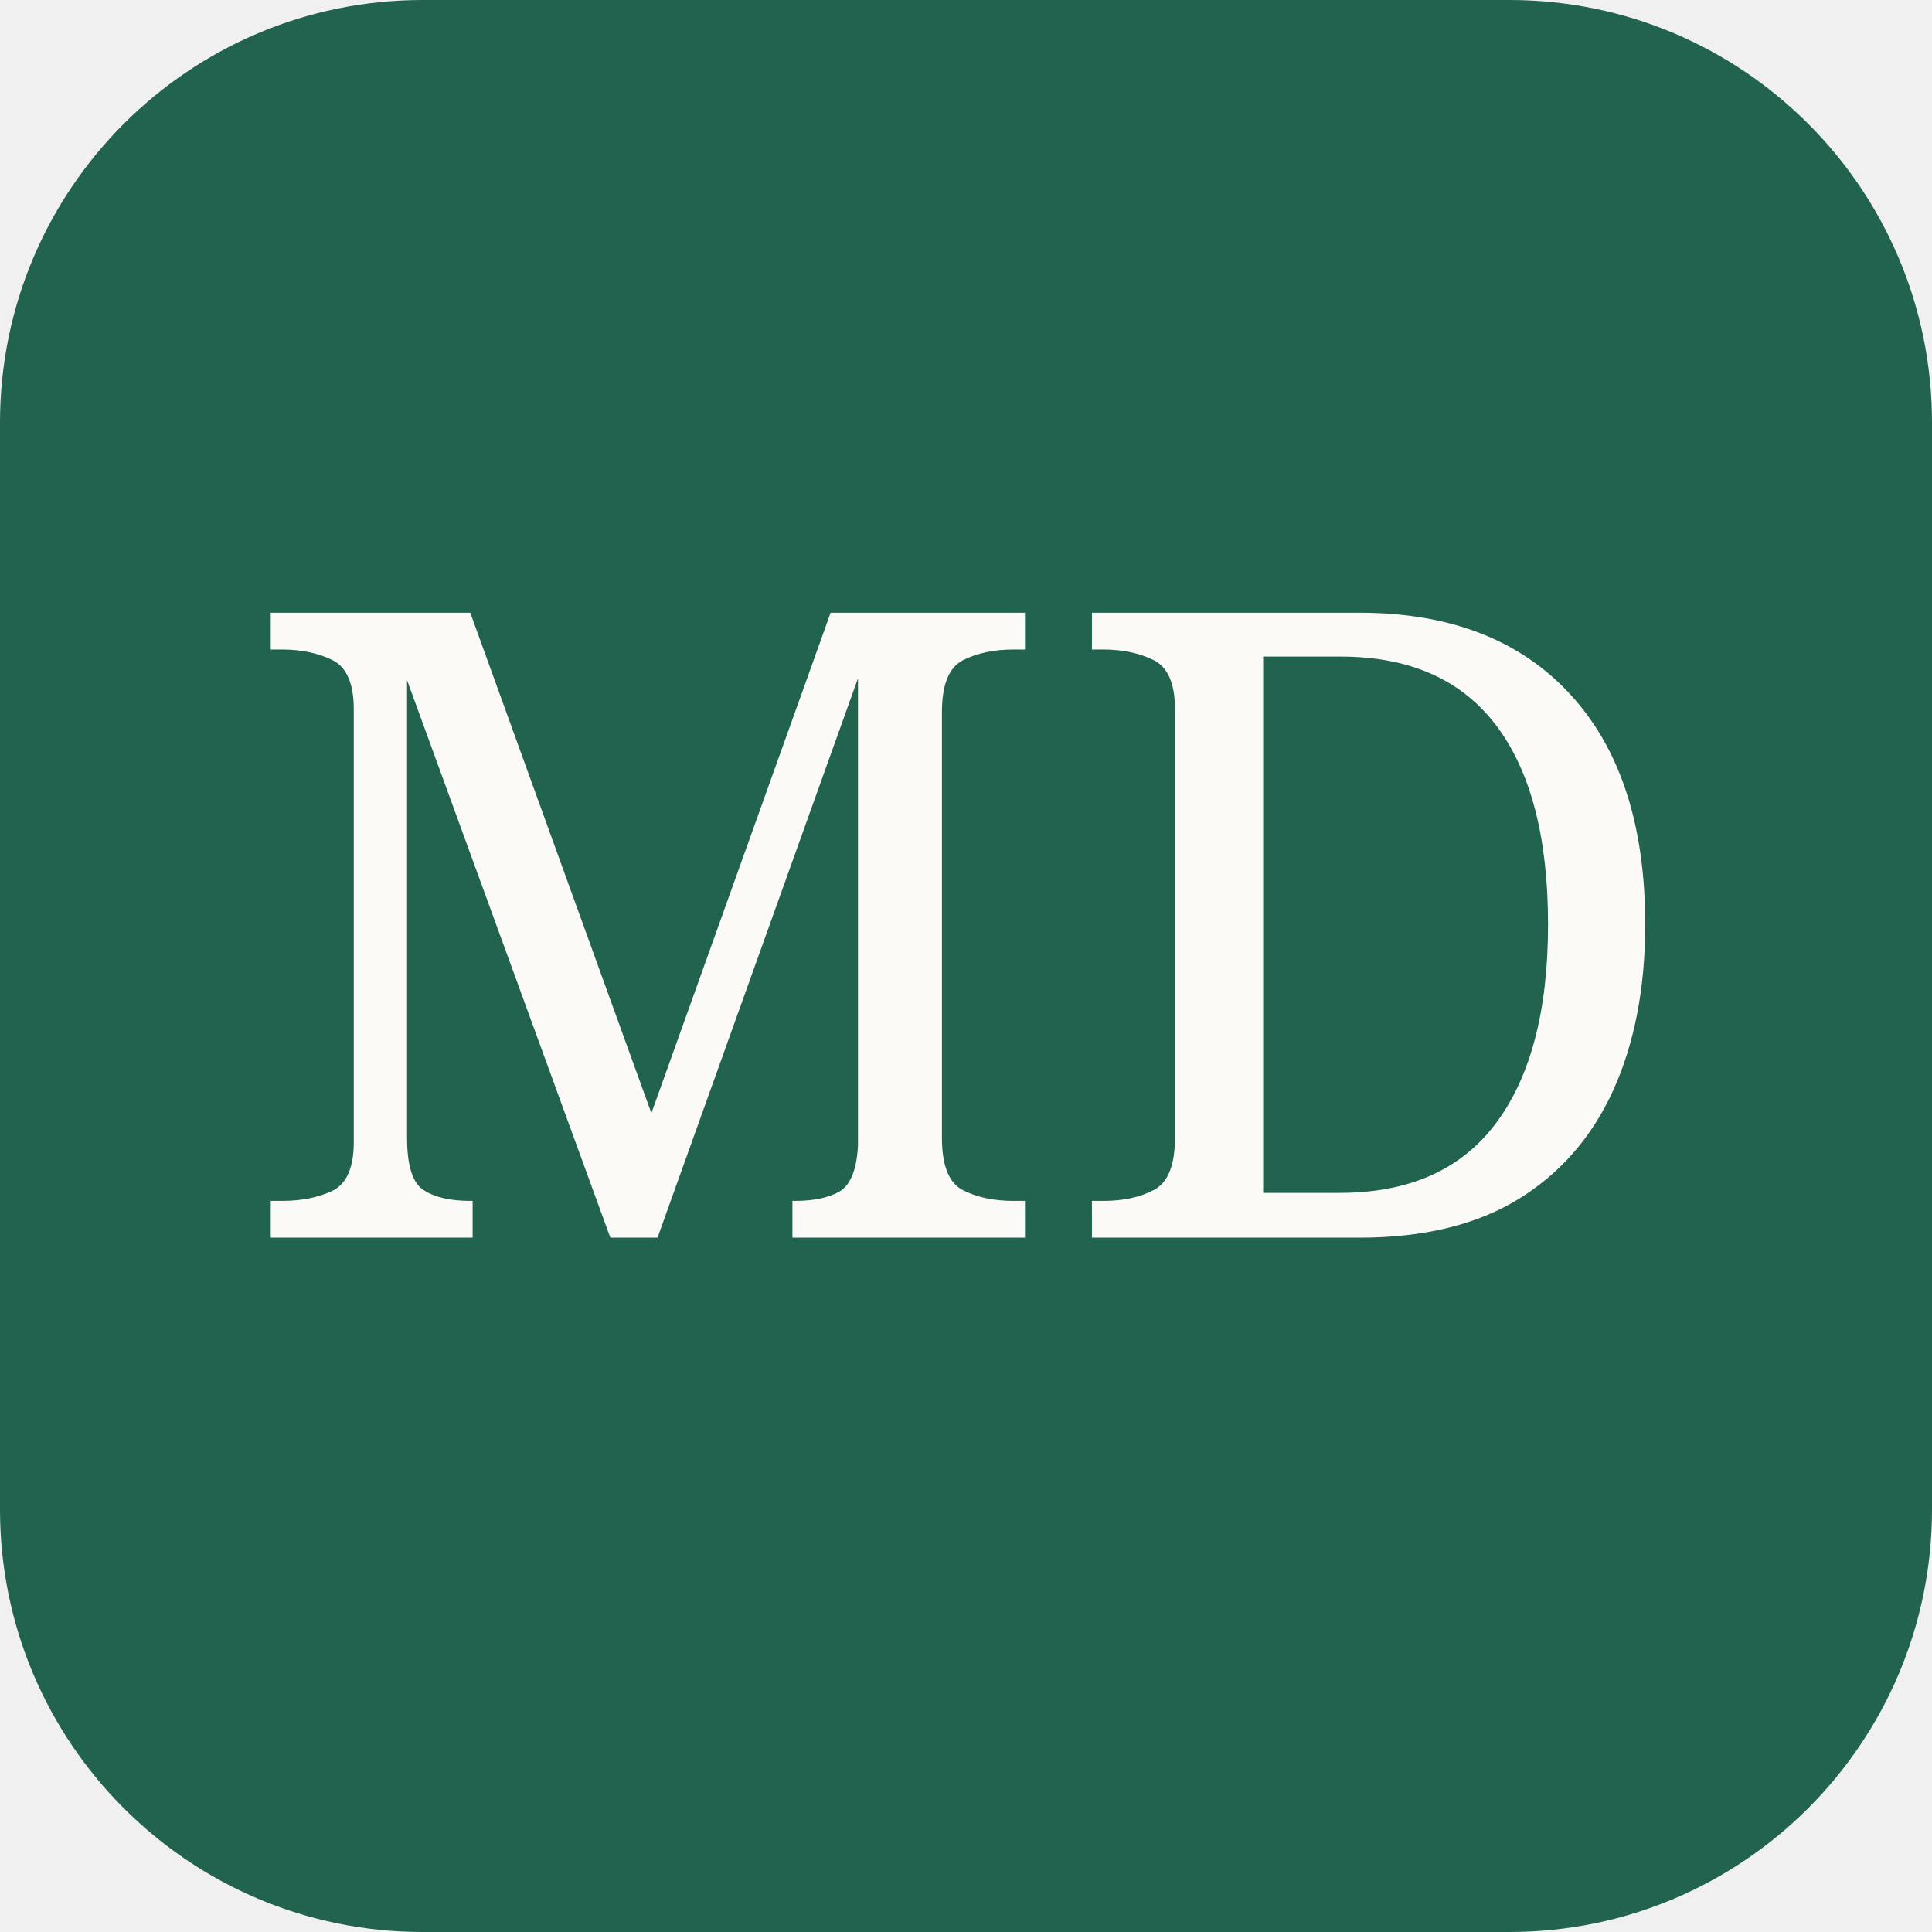
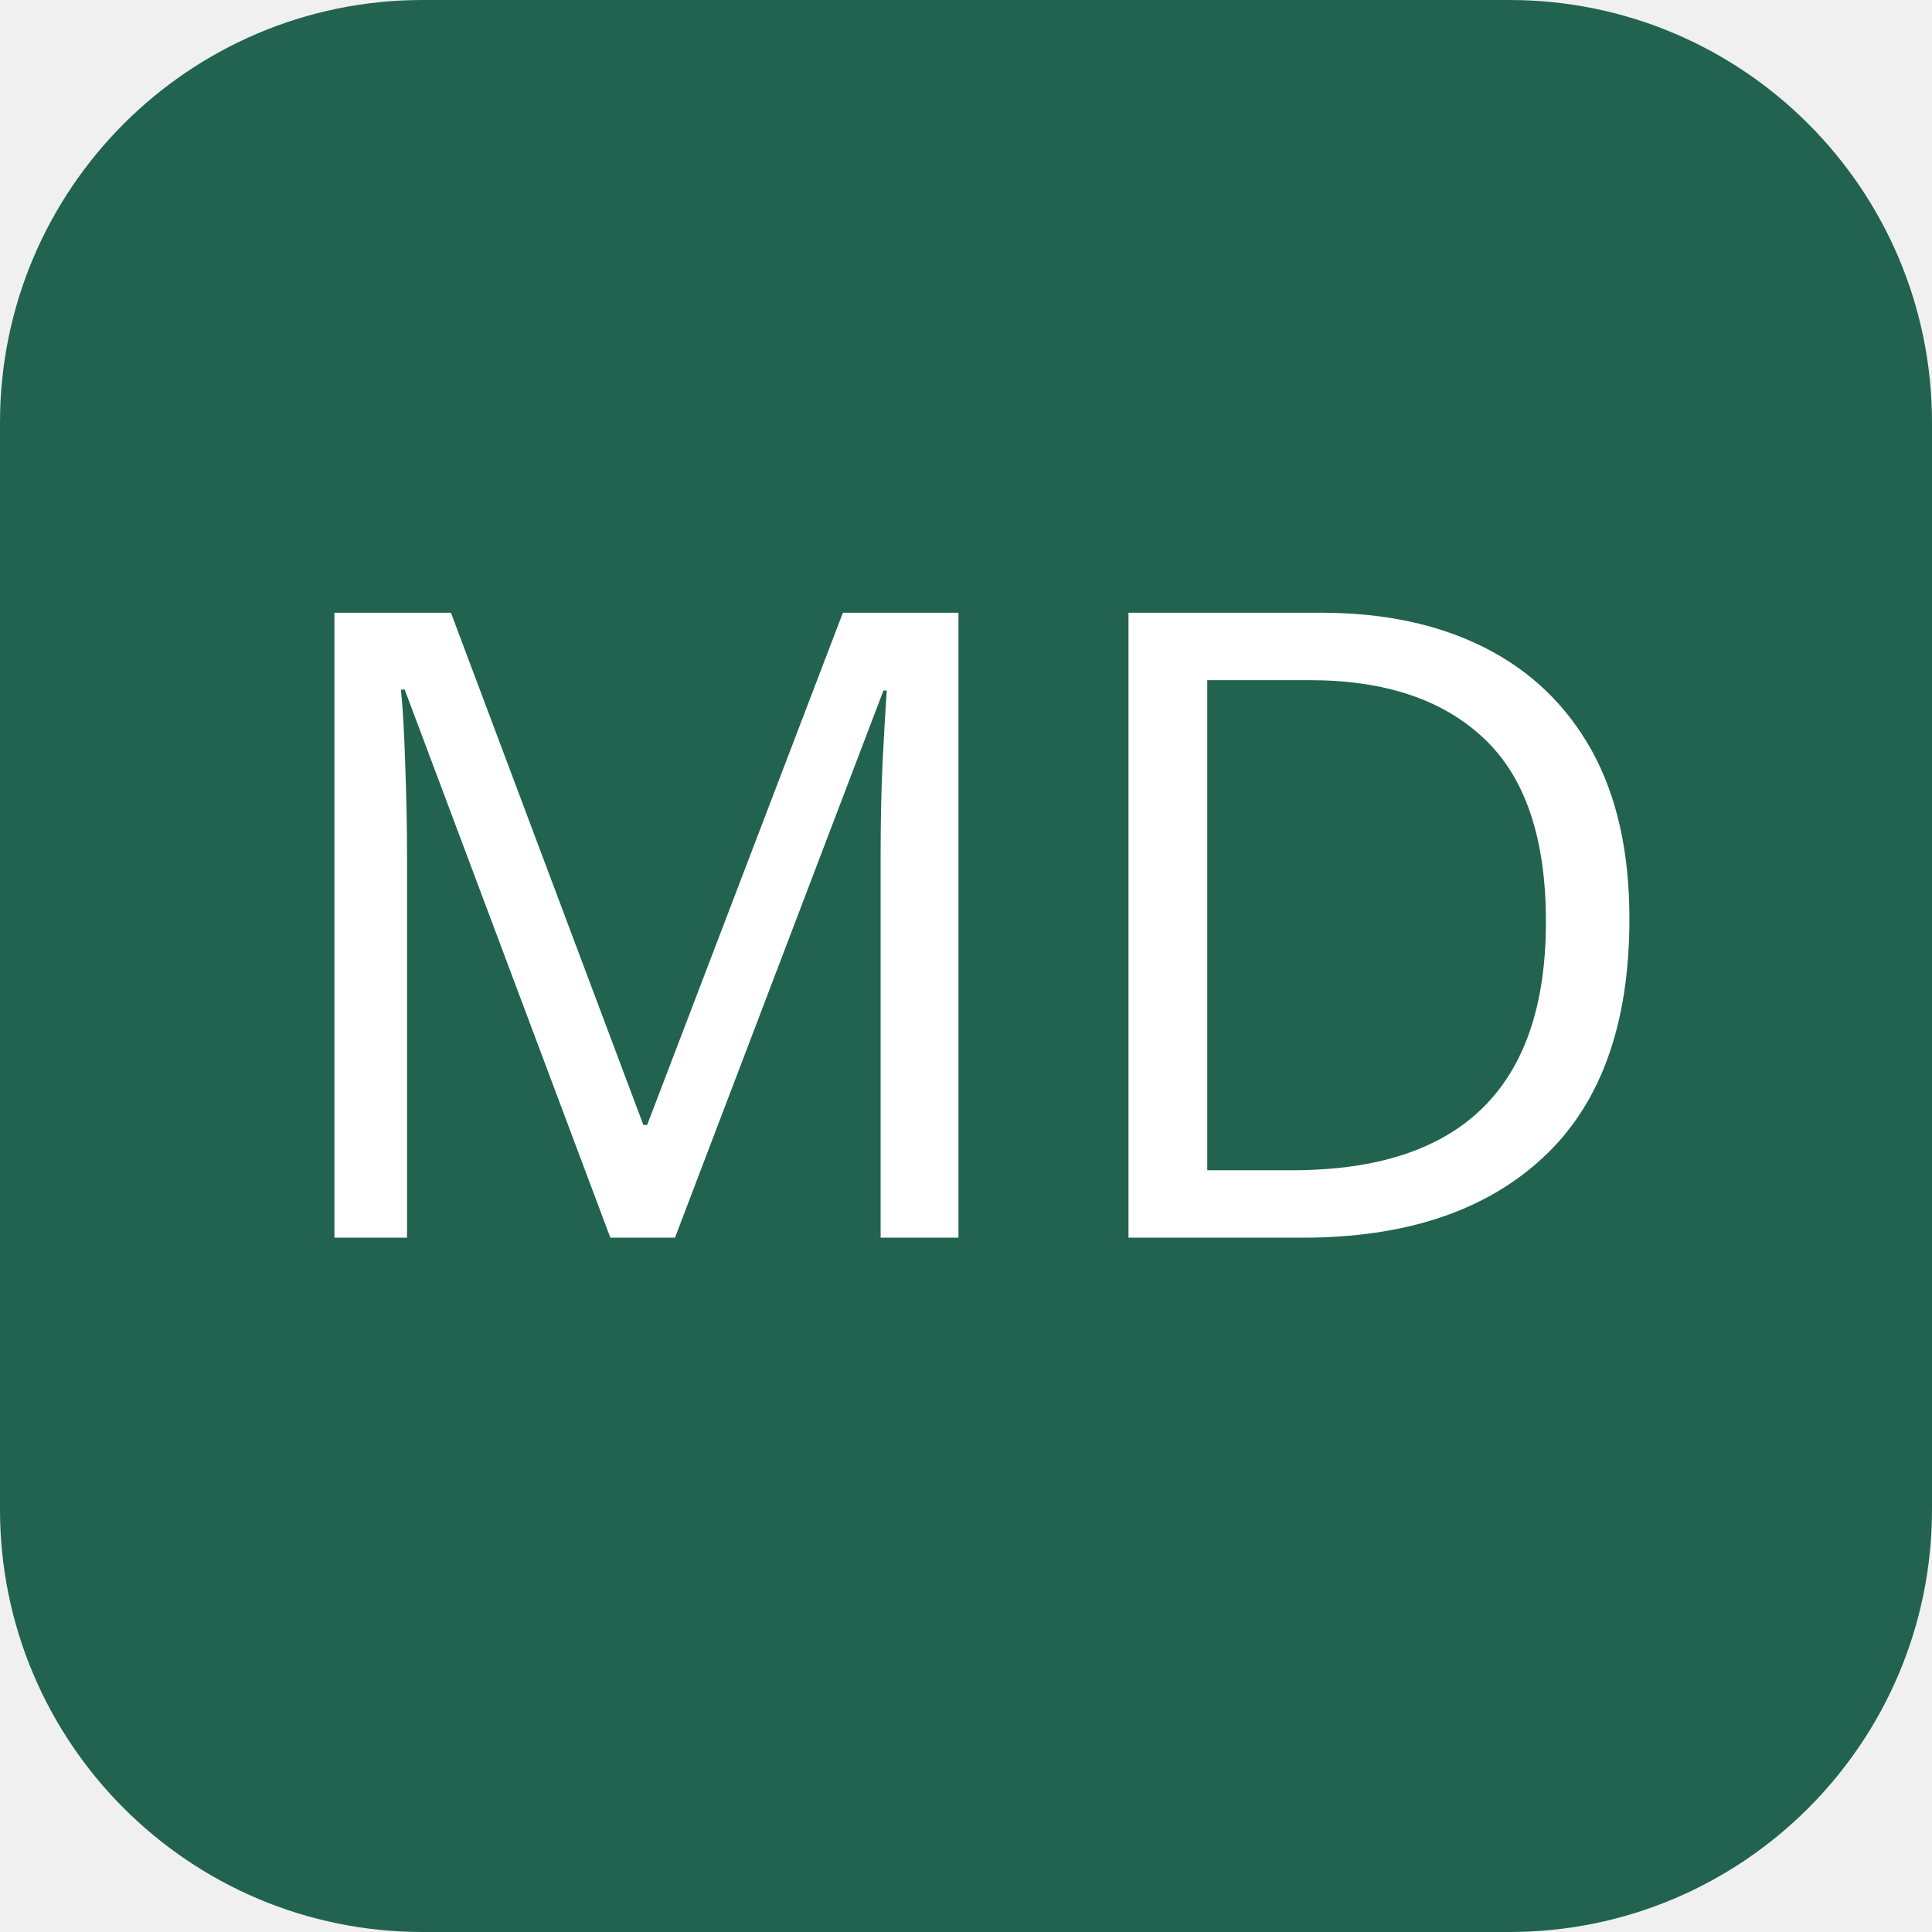
<svg xmlns="http://www.w3.org/2000/svg" viewBox="0 0 64 64">
  <rect width="64" height="64" rx="14" fill="#21634f" />
-   <text x="32" y="41" text-anchor="middle" fill="#fbfaf7" font-family="Georgia,serif" font-size="29">MD</text>
+   <text x="32" y="41" text-anchor="middle" fill="#ffffff" font-family="sans-serif" font-size="29">MD</text>
</svg>
